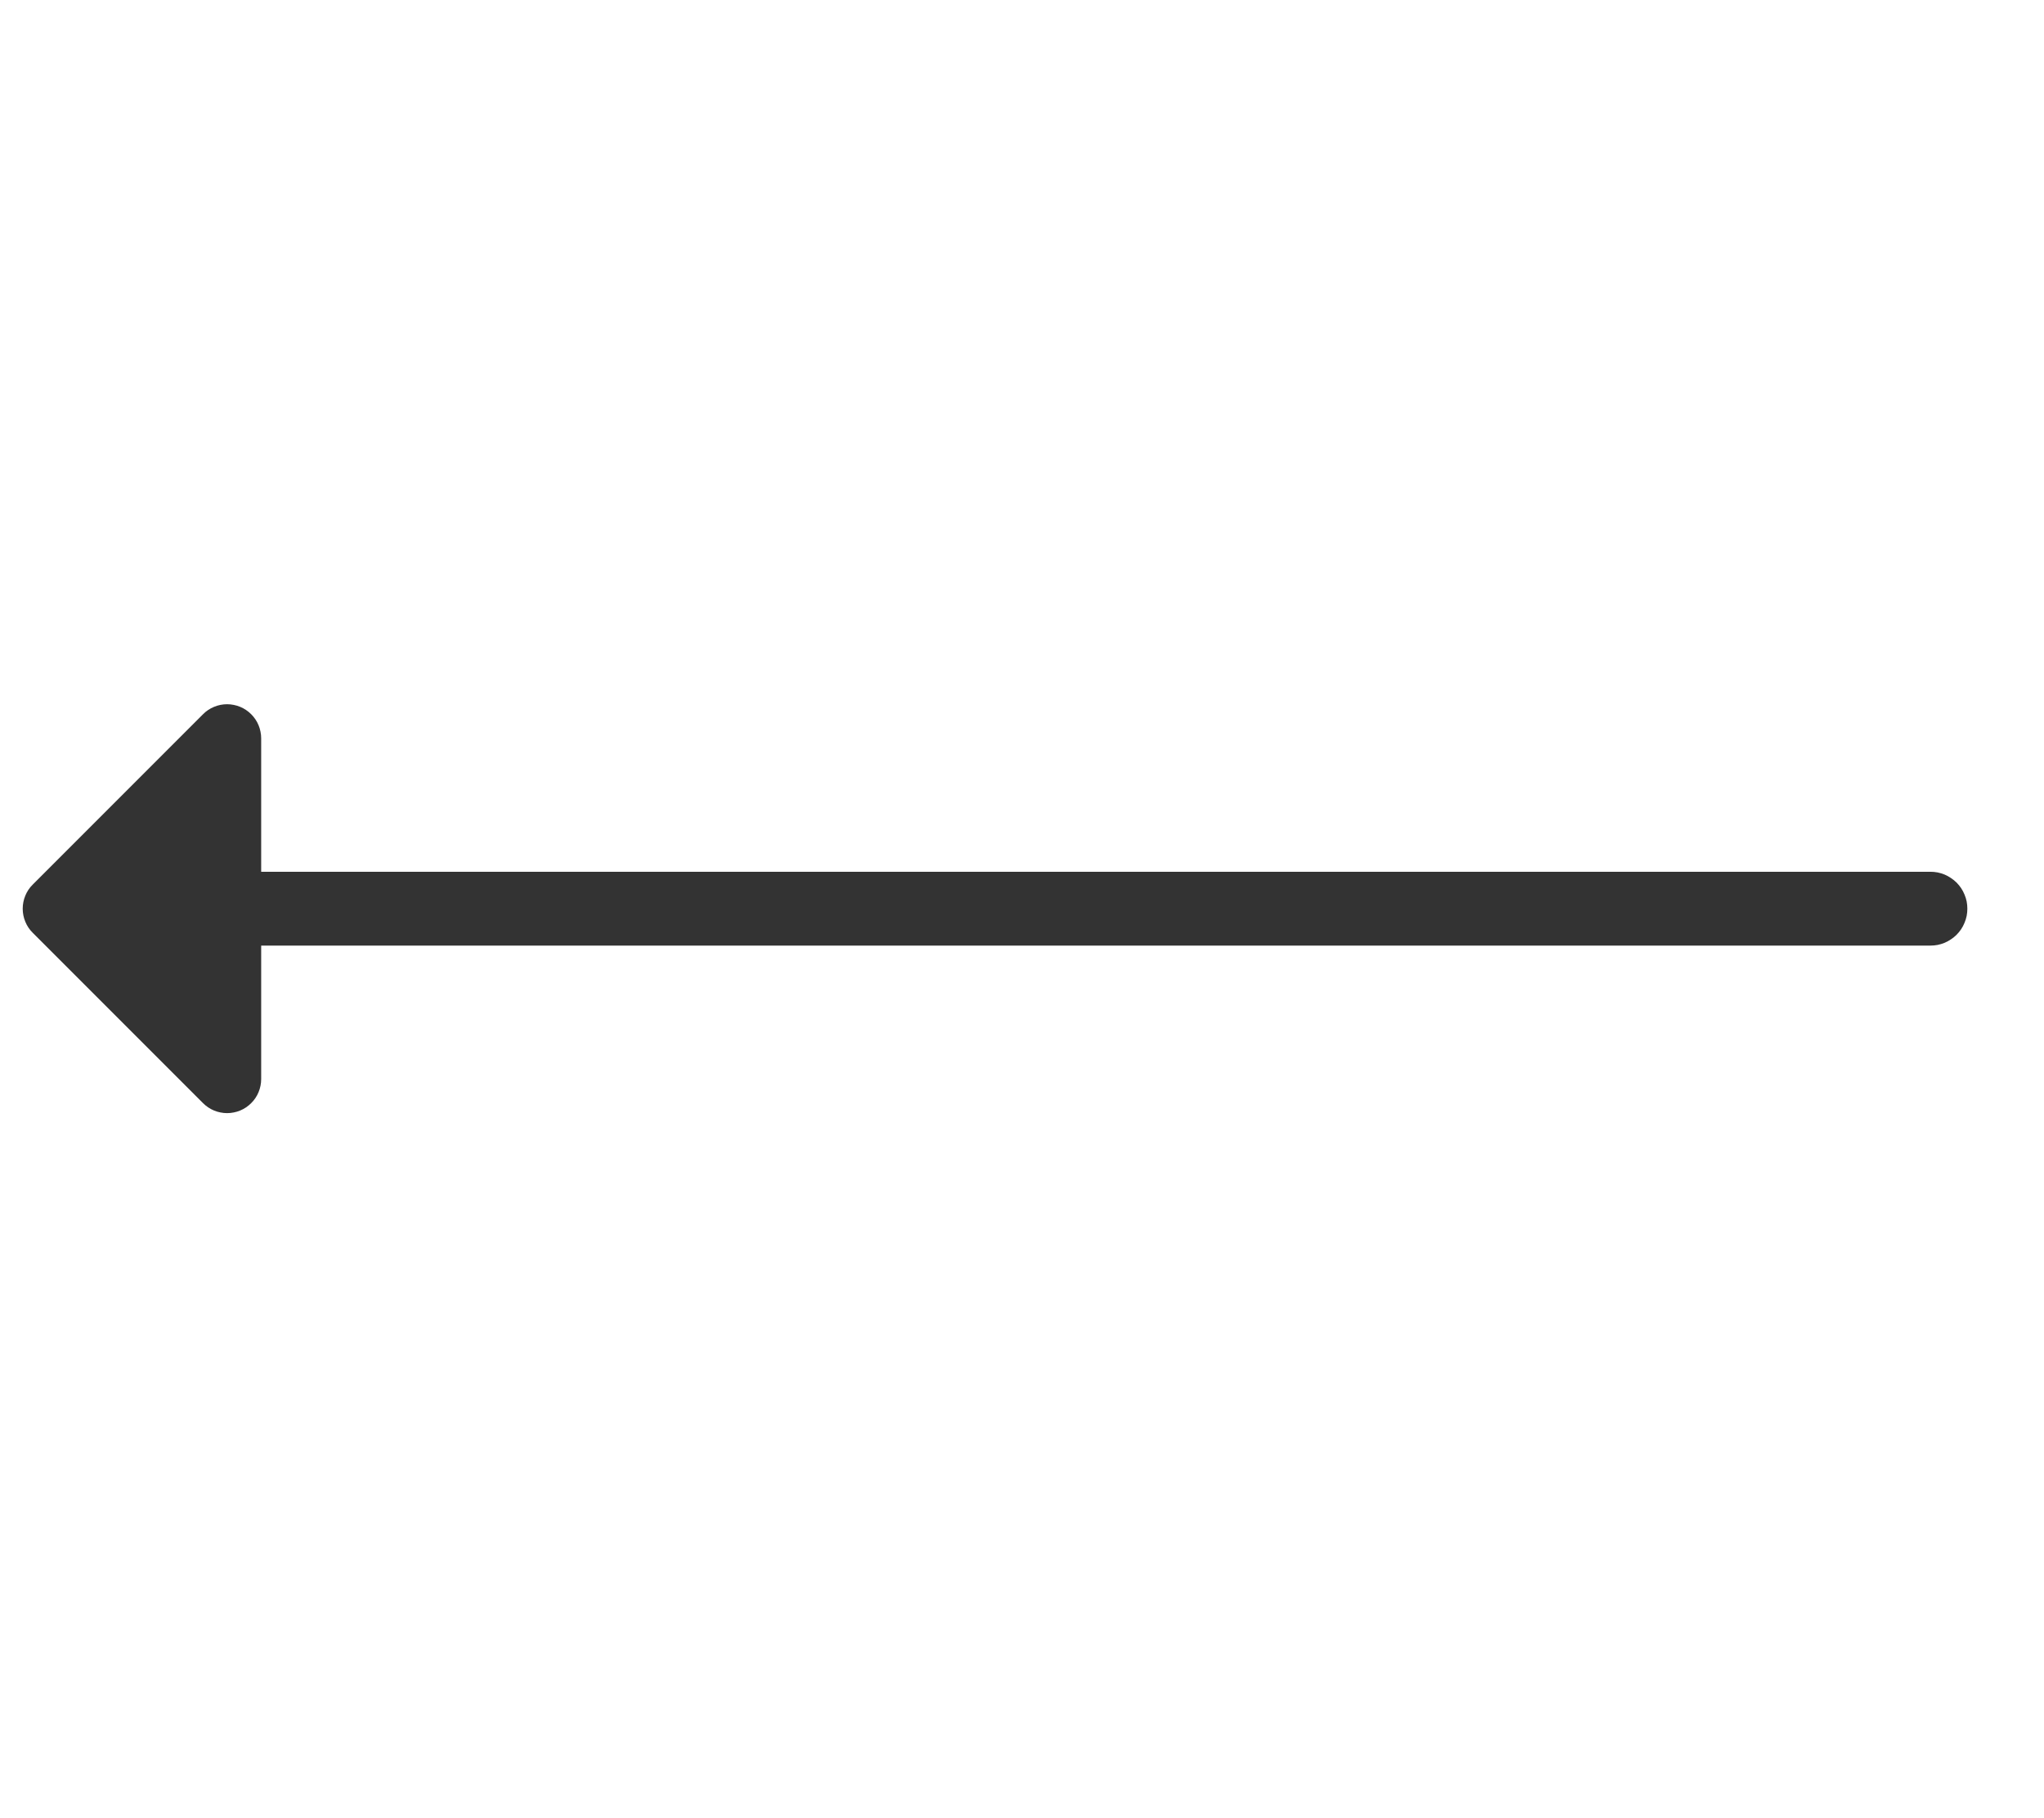
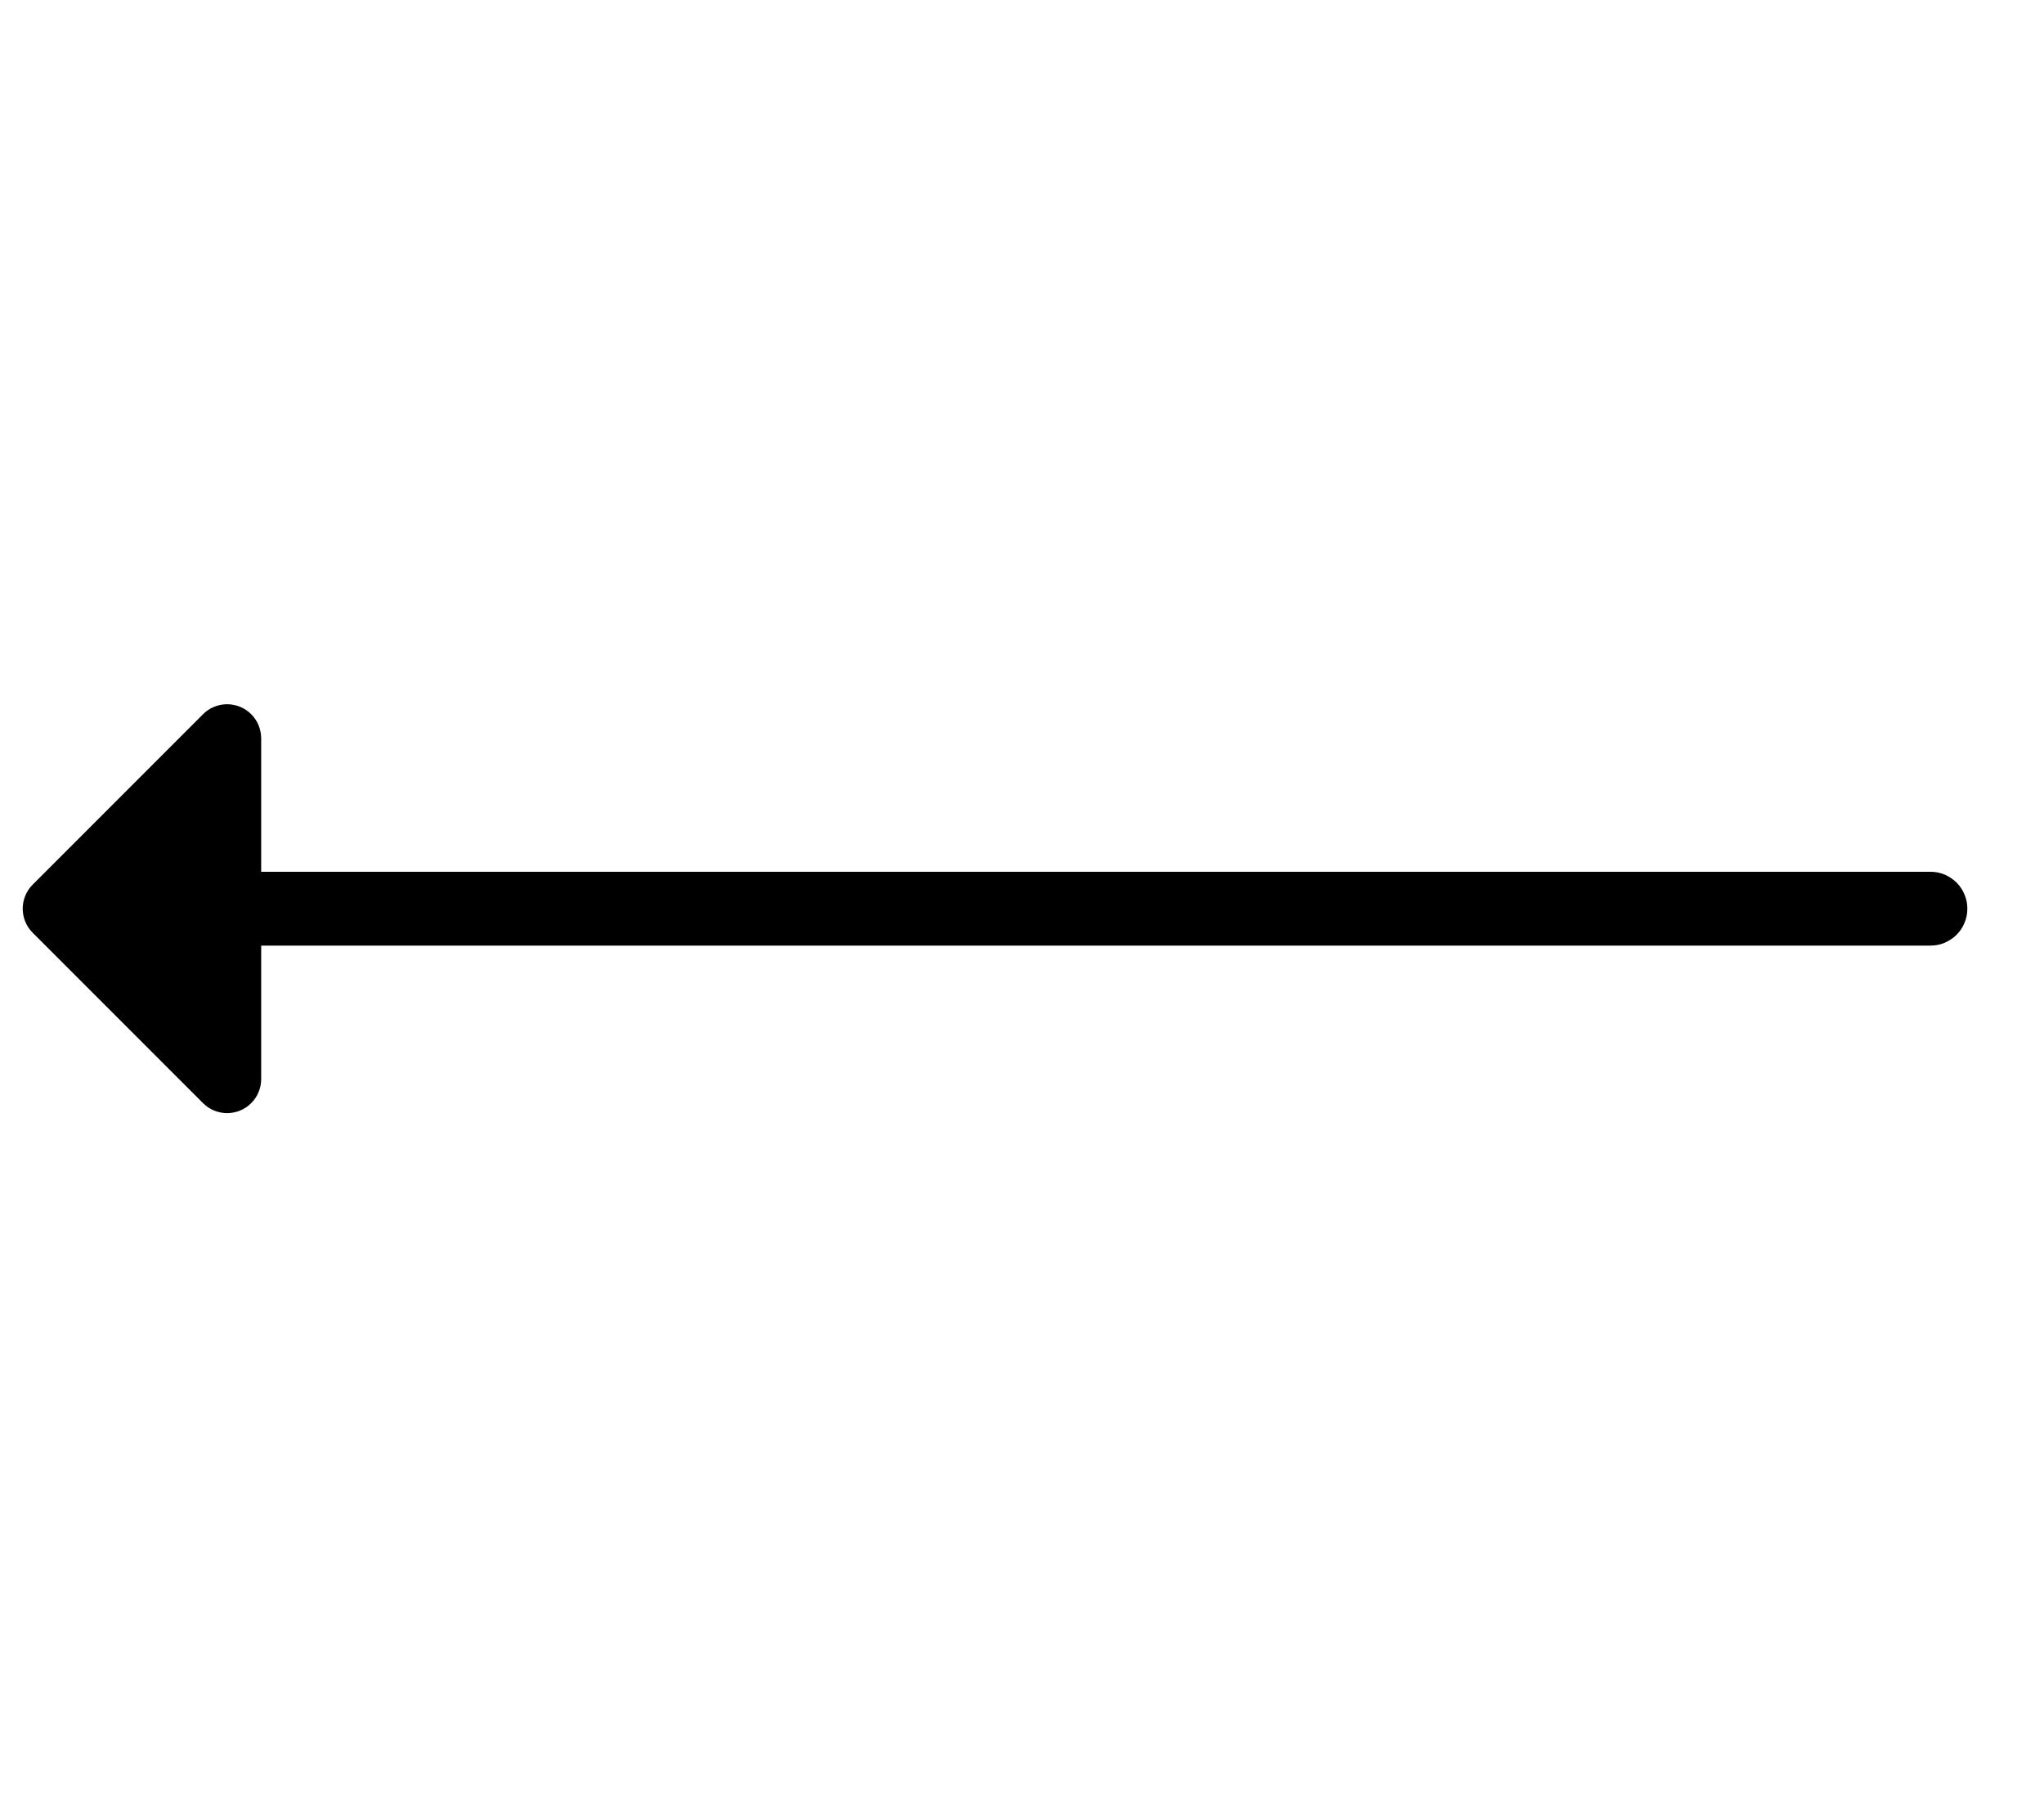
- <svg xmlns="http://www.w3.org/2000/svg" fill="none" version="1.1" width="36" height="32" viewBox="0 0 36 32">
+ <svg xmlns="http://www.w3.org/2000/svg" version="1.1" width="36" height="32" viewBox="0 0 36 32">
  <g>
    <g>
-       <path d="M18,16.65L34,16.65Q34.064,16.65,34.127,16.638Q34.19,16.625,34.249,16.601Q34.308,16.576,34.361,16.54Q34.414,16.505,34.46,16.46Q34.505,16.414,34.541,16.361Q34.576,16.308,34.6,16.249Q34.625,16.19,34.638,16.127Q34.65,16.064,34.65,16Q34.65,15.936,34.638,15.873Q34.625,15.81,34.6,15.751Q34.576,15.692,34.541,15.639Q34.505,15.586,34.46,15.54Q34.414,15.495,34.361,15.46Q34.308,15.424,34.249,15.399Q34.19,15.375,34.127,15.362Q34.064,15.35,34,15.35L2,15.35Q1.936,15.35,1.873,15.362Q1.81,15.375,1.751,15.399Q1.692,15.424,1.639,15.46Q1.586,15.495,1.54,15.54Q1.495,15.586,1.46,15.639Q1.424,15.692,1.399,15.751Q1.375,15.81,1.362,15.873Q1.35,15.936,1.35,16Q1.35,16.064,1.362,16.127Q1.375,16.19,1.399,16.249Q1.424,16.308,1.46,16.361Q1.495,16.414,1.54,16.46Q1.586,16.505,1.639,16.54Q1.692,16.576,1.751,16.601Q1.81,16.625,1.873,16.638Q1.936,16.65,2,16.65L18,16.65Z" fill-rule="evenodd" fill="#333333" fill-opacity="1" />
+       <path d="M18,16.65L34,16.65Q34.064,16.65,34.127,16.638Q34.19,16.625,34.249,16.601Q34.308,16.576,34.361,16.54Q34.414,16.505,34.46,16.46Q34.505,16.414,34.541,16.361Q34.576,16.308,34.6,16.249Q34.625,16.19,34.638,16.127Q34.65,16.064,34.65,16Q34.65,15.936,34.638,15.873Q34.625,15.81,34.6,15.751Q34.576,15.692,34.541,15.639Q34.505,15.586,34.46,15.54Q34.414,15.495,34.361,15.46Q34.308,15.424,34.249,15.399Q34.19,15.375,34.127,15.362Q34.064,15.35,34,15.35L2,15.35Q1.936,15.35,1.873,15.362Q1.81,15.375,1.751,15.399Q1.692,15.424,1.639,15.46Q1.586,15.495,1.54,15.54Q1.495,15.586,1.46,15.639Q1.424,15.692,1.399,15.751Q1.375,15.81,1.362,15.873Q1.35,15.936,1.35,16Q1.35,16.064,1.362,16.127Q1.375,16.19,1.399,16.249Q1.424,16.308,1.46,16.361Q1.495,16.414,1.54,16.46Q1.586,16.505,1.639,16.54Q1.692,16.576,1.751,16.601Q1.81,16.625,1.873,16.638Q1.936,16.65,2,16.65L18,16.65Z" fill-rule="evenodd" fill="inherit" fill-opacity="1" />
    </g>
    <g transform="matrix(1,-5.400848479553133e-8,5.400848479553133e-8,1,-7.021103023419073e-7,5.400848479553133e-8)">
-       <path d="M4,13L1,16L4,19" fill="#333333" fill-opacity="1" />
-       <path d="M4.424,19.424Q4.509,19.34,4.554,19.23Q4.6,19.119,4.6,19L4.6,13Q4.6,12.941,4.588,12.883Q4.577,12.825,4.554,12.77Q4.532,12.716,4.499,12.667Q4.466,12.618,4.424,12.576Q4.382,12.534,4.333,12.501Q4.284,12.468,4.23,12.446Q4.175,12.423,4.117,12.412Q4.059,12.4,4,12.4Q3.881,12.4,3.77,12.446Q3.66,12.491,3.576,12.576L0.576,15.576Q0.491,15.66,0.446,15.77Q0.4,15.881,0.4,16Q0.4,16.119,0.446,16.23Q0.491,16.34,0.576,16.424L3.576,19.424Q3.618,19.466,3.667,19.499Q3.716,19.532,3.77,19.554Q3.825,19.577,3.883,19.588Q3.941,19.6,4,19.6Q4.059,19.6,4.117,19.588Q4.175,19.577,4.23,19.554Q4.284,19.532,4.333,19.499Q4.382,19.466,4.424,19.424ZM3.4,17.551L3.4,14.449L1.849,16L3.4,17.551Z" fill-rule="evenodd" fill="#333333" fill-opacity="1" />
+       <path d="M4,13L1,16L4,19" fill="inherit" fill-opacity="1" />
+       <path d="M4.424,19.424Q4.509,19.34,4.554,19.23Q4.6,19.119,4.6,19L4.6,13Q4.6,12.941,4.588,12.883Q4.577,12.825,4.554,12.77Q4.532,12.716,4.499,12.667Q4.466,12.618,4.424,12.576Q4.382,12.534,4.333,12.501Q4.284,12.468,4.23,12.446Q4.175,12.423,4.117,12.412Q4.059,12.4,4,12.4Q3.881,12.4,3.77,12.446Q3.66,12.491,3.576,12.576L0.576,15.576Q0.491,15.66,0.446,15.77Q0.4,15.881,0.4,16Q0.4,16.119,0.446,16.23Q0.491,16.34,0.576,16.424L3.576,19.424Q3.618,19.466,3.667,19.499Q3.716,19.532,3.77,19.554Q3.825,19.577,3.883,19.588Q3.941,19.6,4,19.6Q4.059,19.6,4.117,19.588Q4.175,19.577,4.23,19.554Q4.284,19.532,4.333,19.499Q4.382,19.466,4.424,19.424ZM3.4,17.551L3.4,14.449L1.849,16L3.4,17.551Z" fill-rule="evenodd" fill="inherit" fill-opacity="1" />
    </g>
  </g>
</svg>
